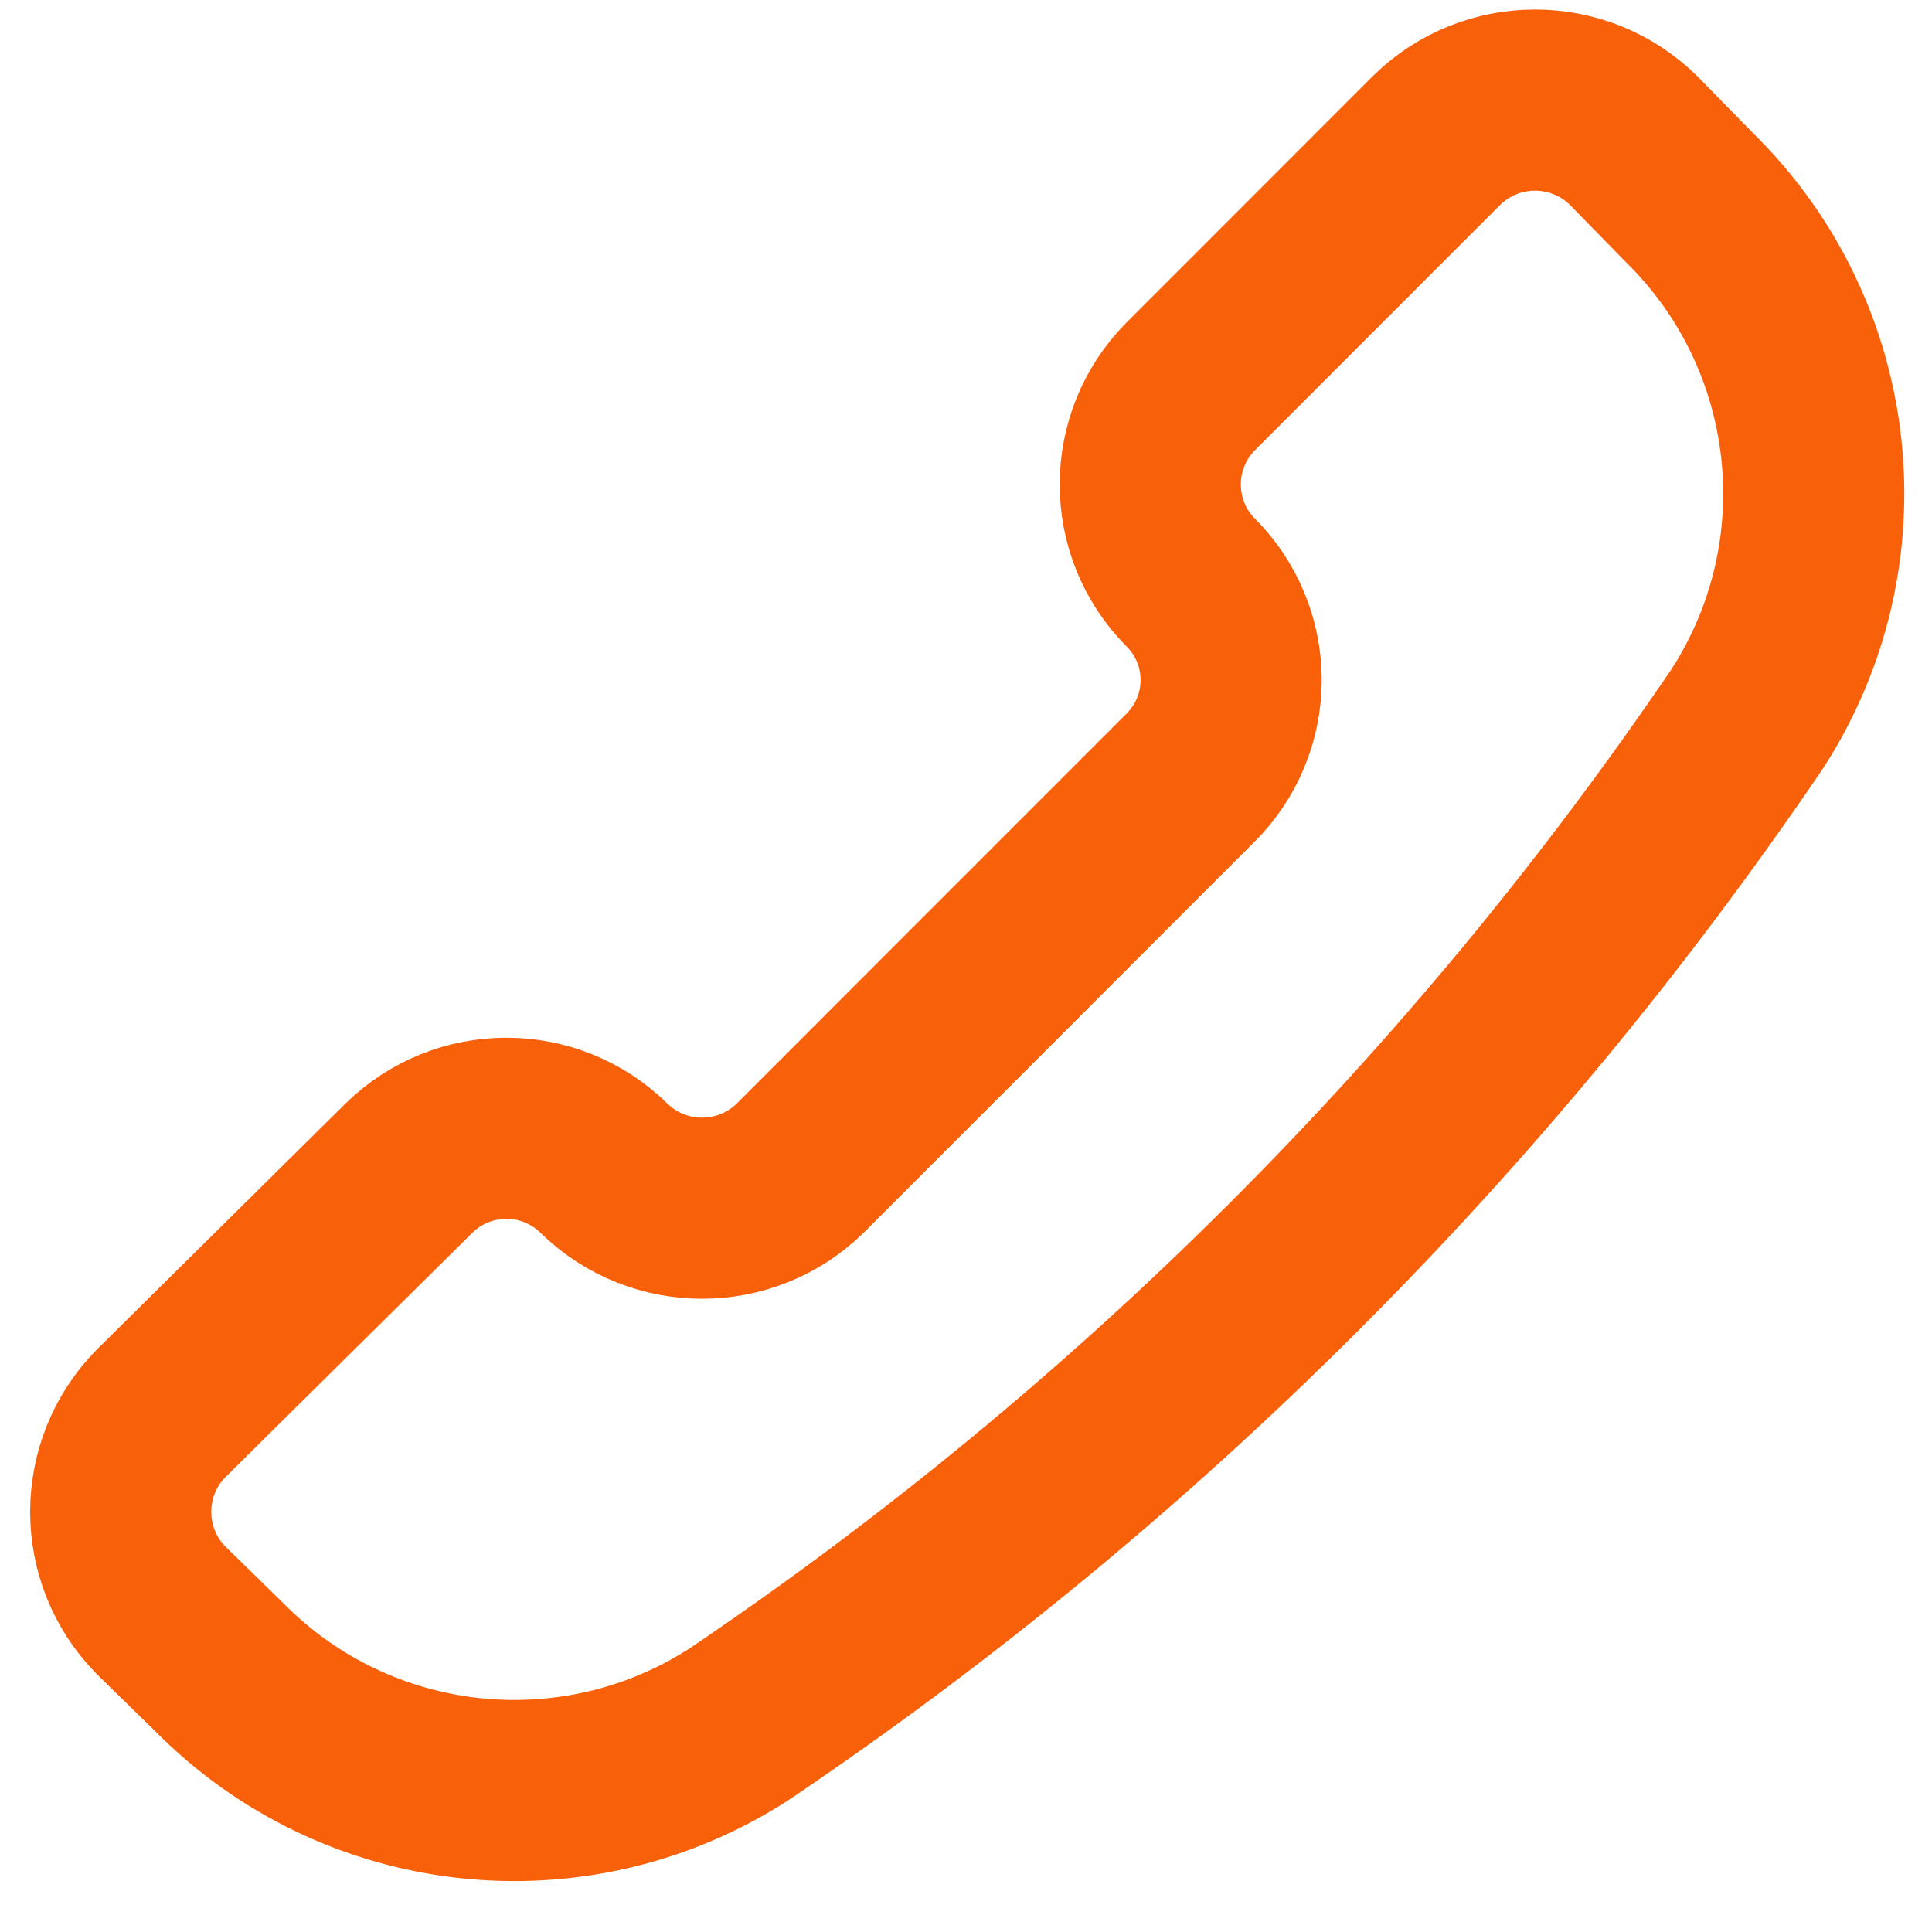
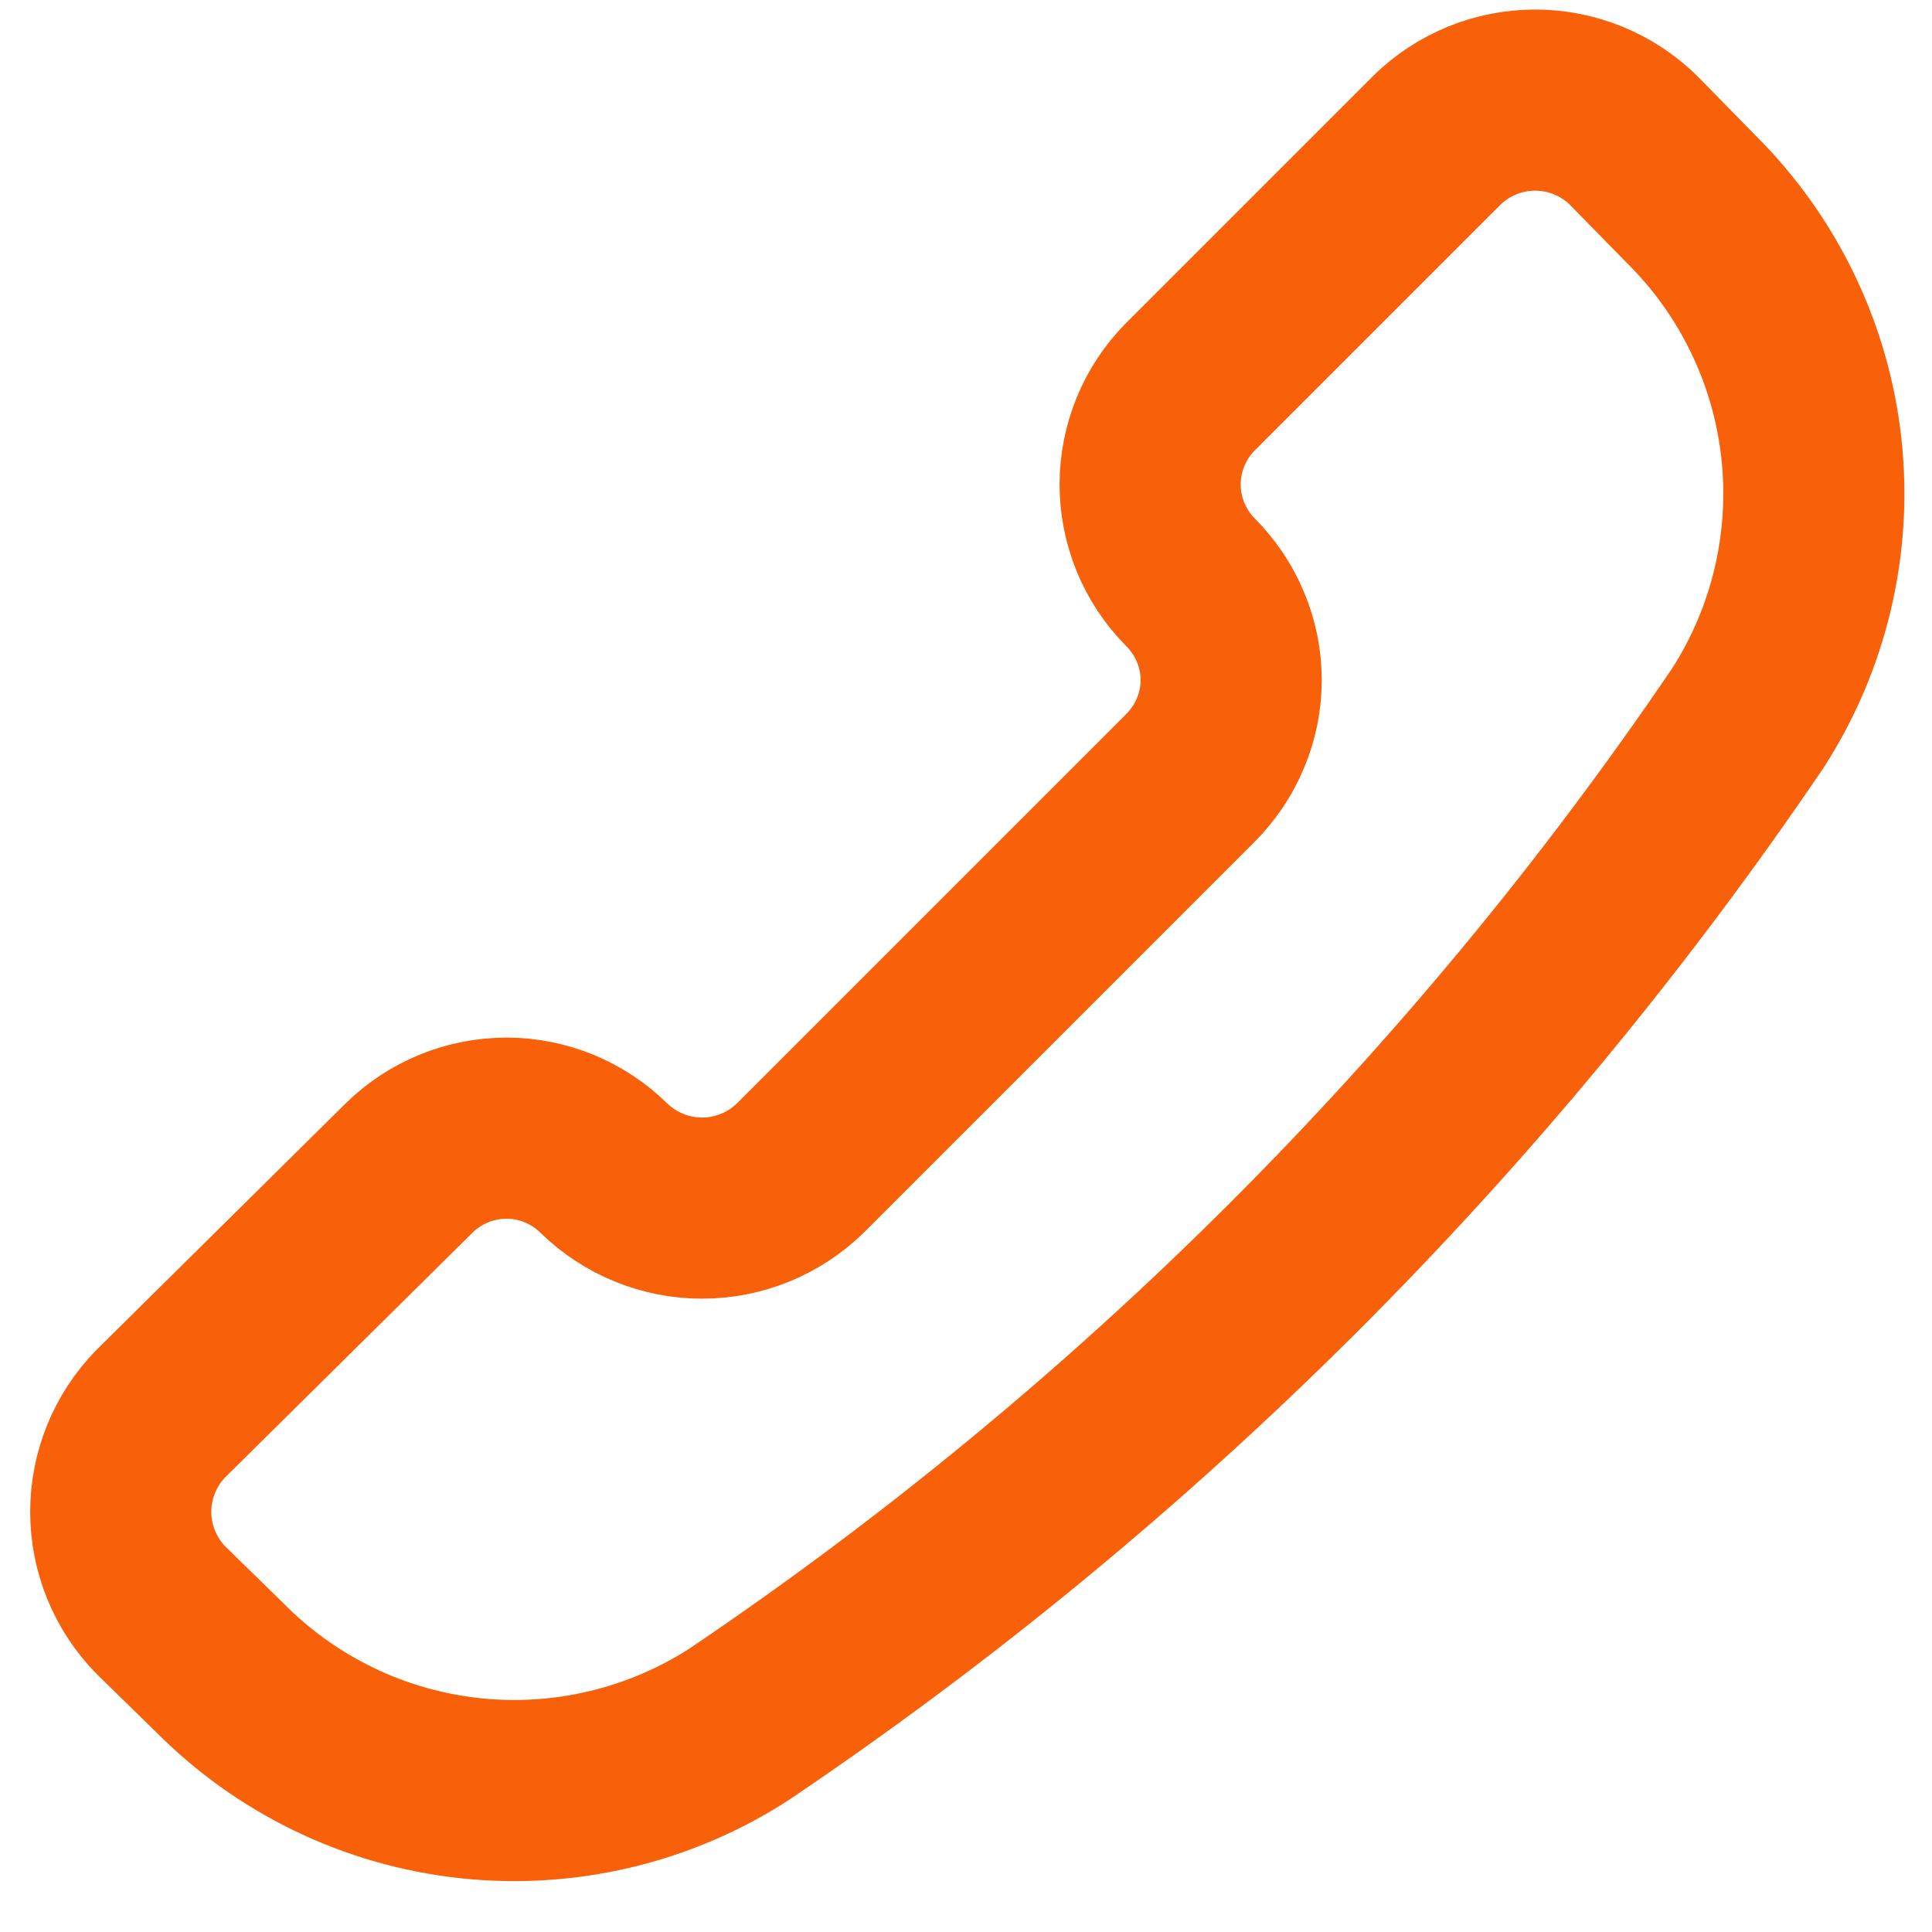
- <svg xmlns="http://www.w3.org/2000/svg" width="16" height="16" fill="none">
-   <path d="M6.12 14.28a3.433 3.433 0 01-4.304-.473l-.485-.474a1.162 1.162 0 010-1.625l2.056-2.034a1.152 1.152 0 011.614 0v0a1.162 1.162 0 001.626 0l3.229-3.23a1.141 1.141 0 000-1.625v0a1.152 1.152 0 010-1.614L11.9 1.16a1.163 1.163 0 011.625 0l.474.484a3.434 3.434 0 01.473 4.306 31.15 31.15 0 01-8.352 8.33v0z" stroke="#F9600A" stroke-width="1.5" stroke-linecap="round" stroke-linejoin="round" />
+ <svg xmlns="http://www.w3.org/2000/svg" width="16" height="16" viewBox="0 0 16 16" fill="none">
+   <path d="M6.121 14.28C5.458 14.708 4.668 14.894 3.884 14.808C3.1 14.722 2.37 14.368 1.816 13.807L1.331 13.333C1.119 13.116 1 12.824 1 12.521C1 12.217 1.119 11.925 1.331 11.708L3.387 9.674C3.602 9.462 3.892 9.343 4.194 9.343C4.496 9.343 4.786 9.462 5.001 9.674V9.674C5.219 9.886 5.51 10.005 5.814 10.005C6.118 10.005 6.41 9.886 6.627 9.674L9.856 6.445C9.963 6.338 10.049 6.212 10.107 6.072C10.166 5.933 10.196 5.783 10.196 5.632C10.196 5.481 10.166 5.331 10.107 5.192C10.049 5.052 9.963 4.926 9.856 4.819V4.819C9.644 4.604 9.525 4.314 9.525 4.012C9.525 3.71 9.644 3.42 9.856 3.205L11.901 1.16C12.118 0.948 12.41 0.829 12.713 0.829C13.017 0.829 13.309 0.948 13.526 1.16L14 1.644C14.561 2.198 14.915 2.929 15.001 3.713C15.087 4.497 14.901 5.287 14.473 5.95C12.245 9.233 9.41 12.061 6.121 14.28V14.28Z" stroke="#F9600A" stroke-width="1.5" stroke-linecap="round" stroke-linejoin="round" />
</svg>
